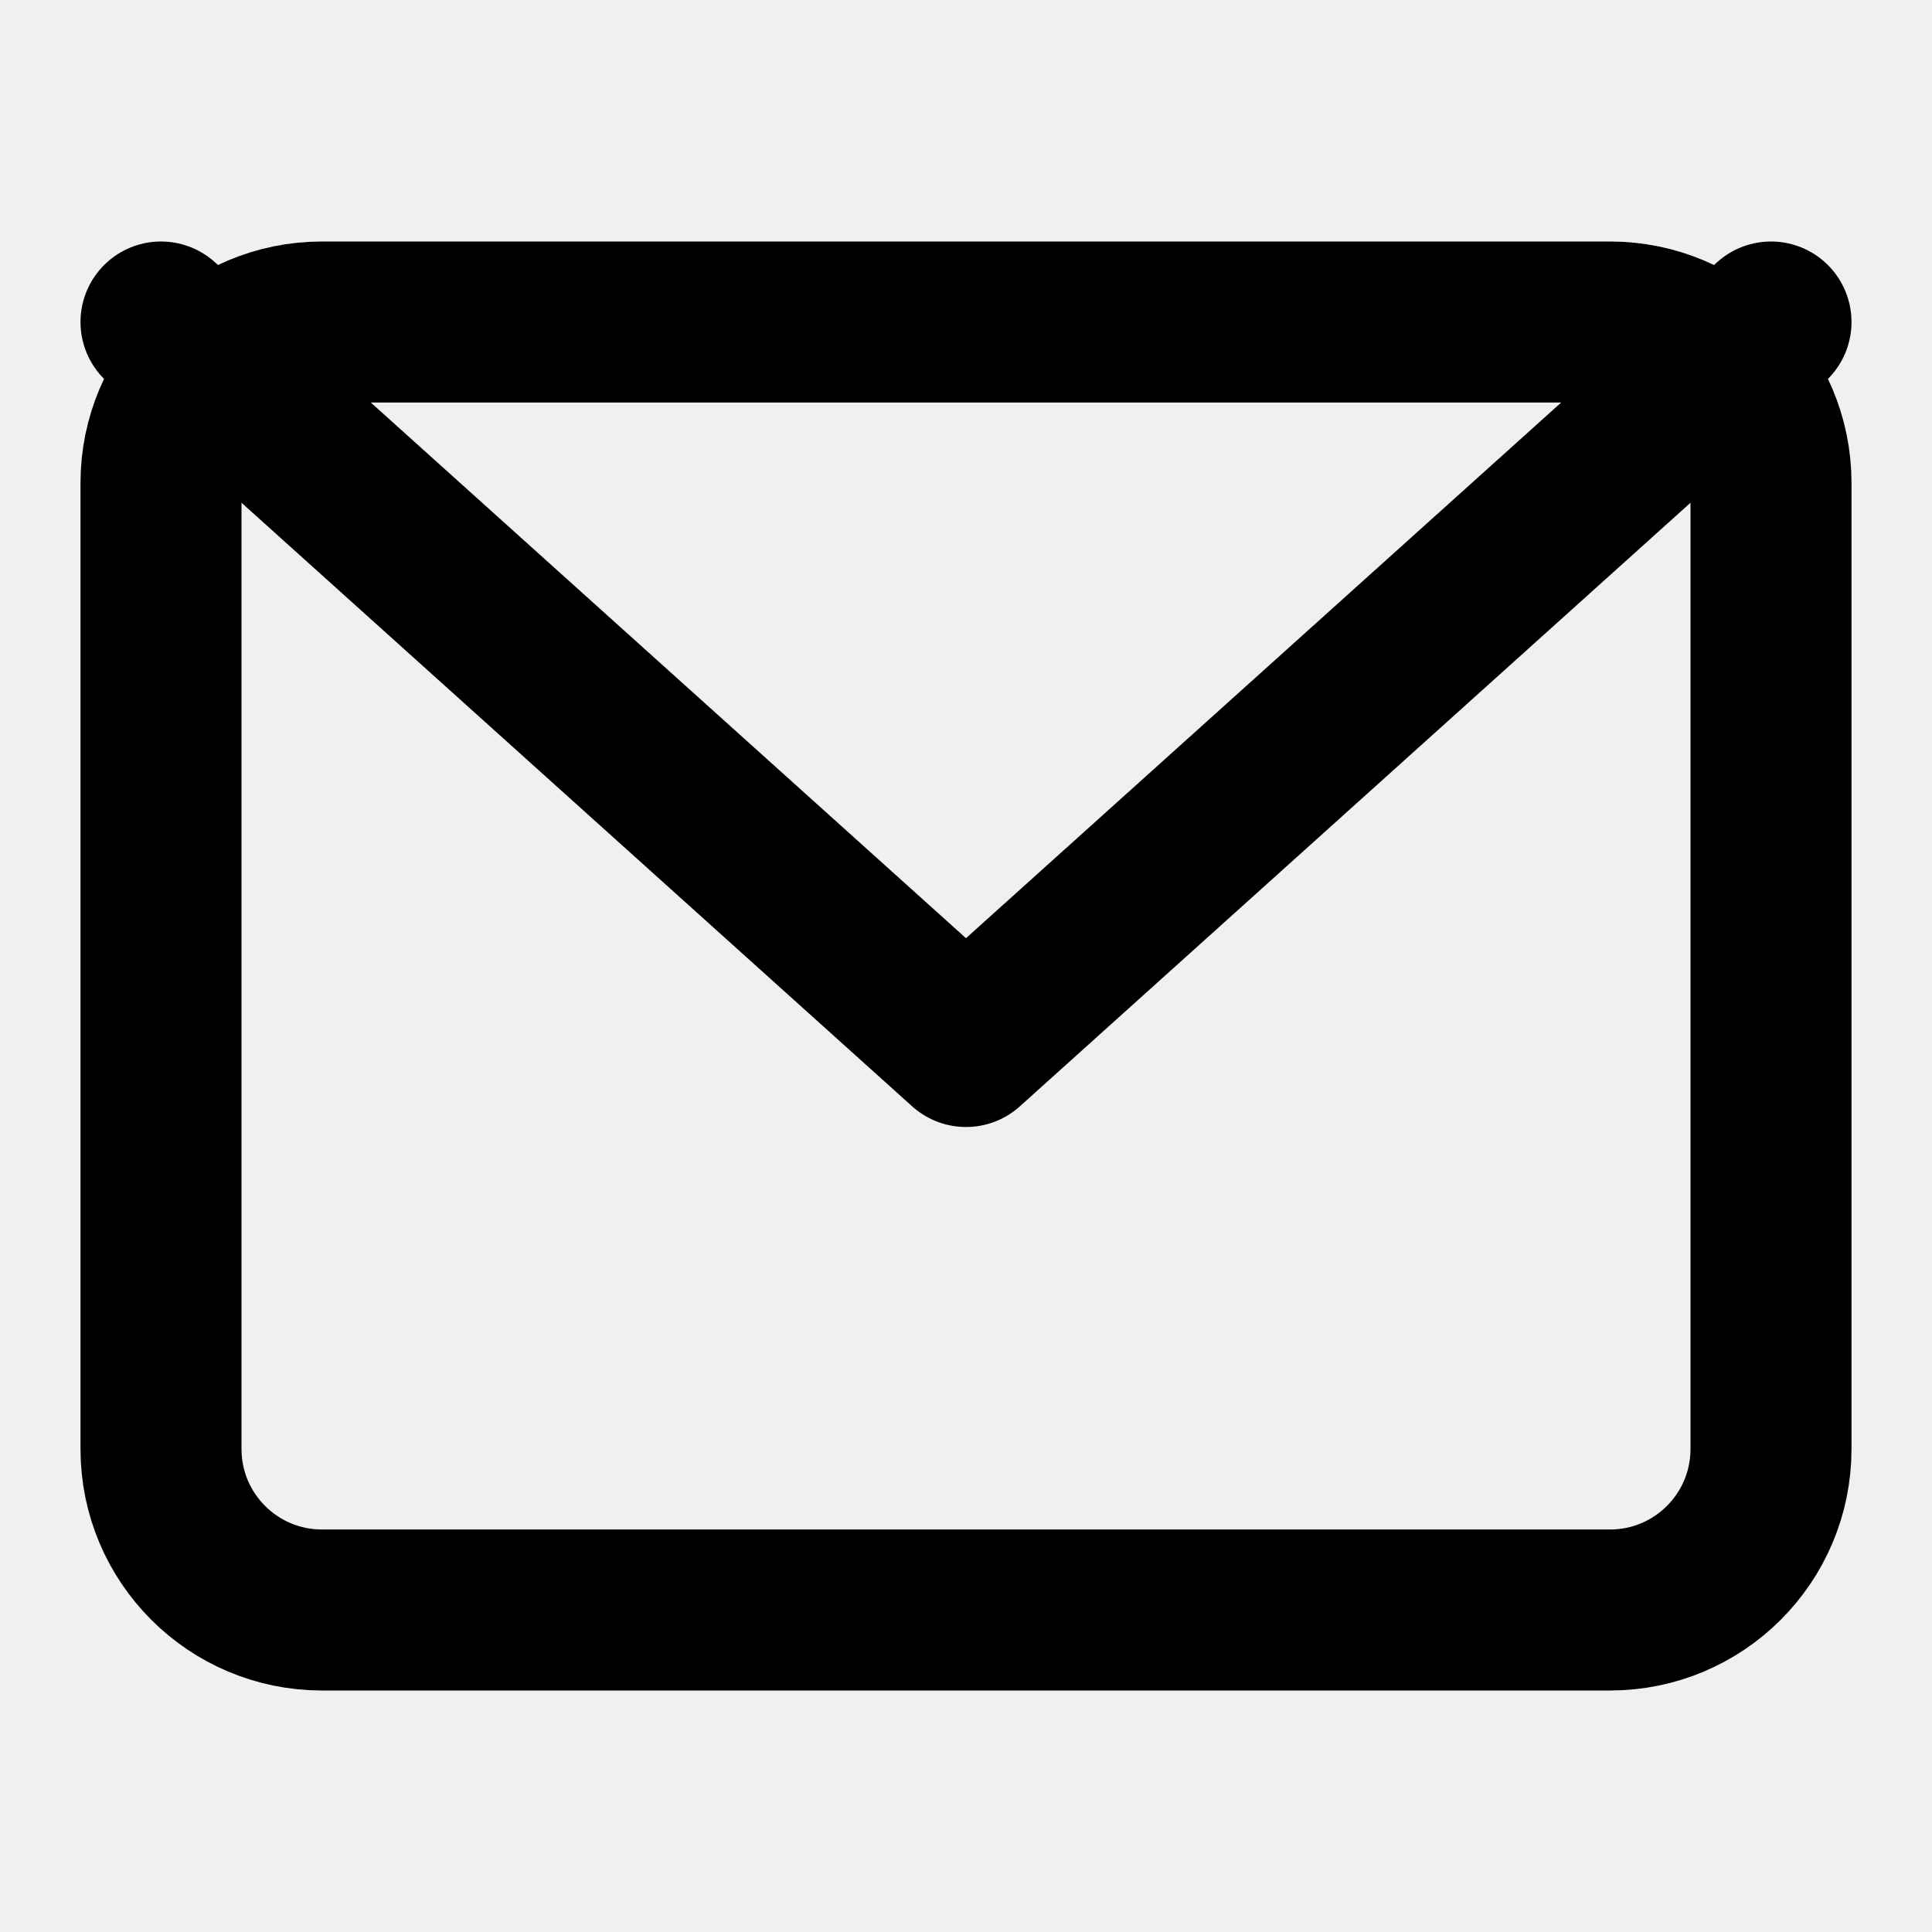
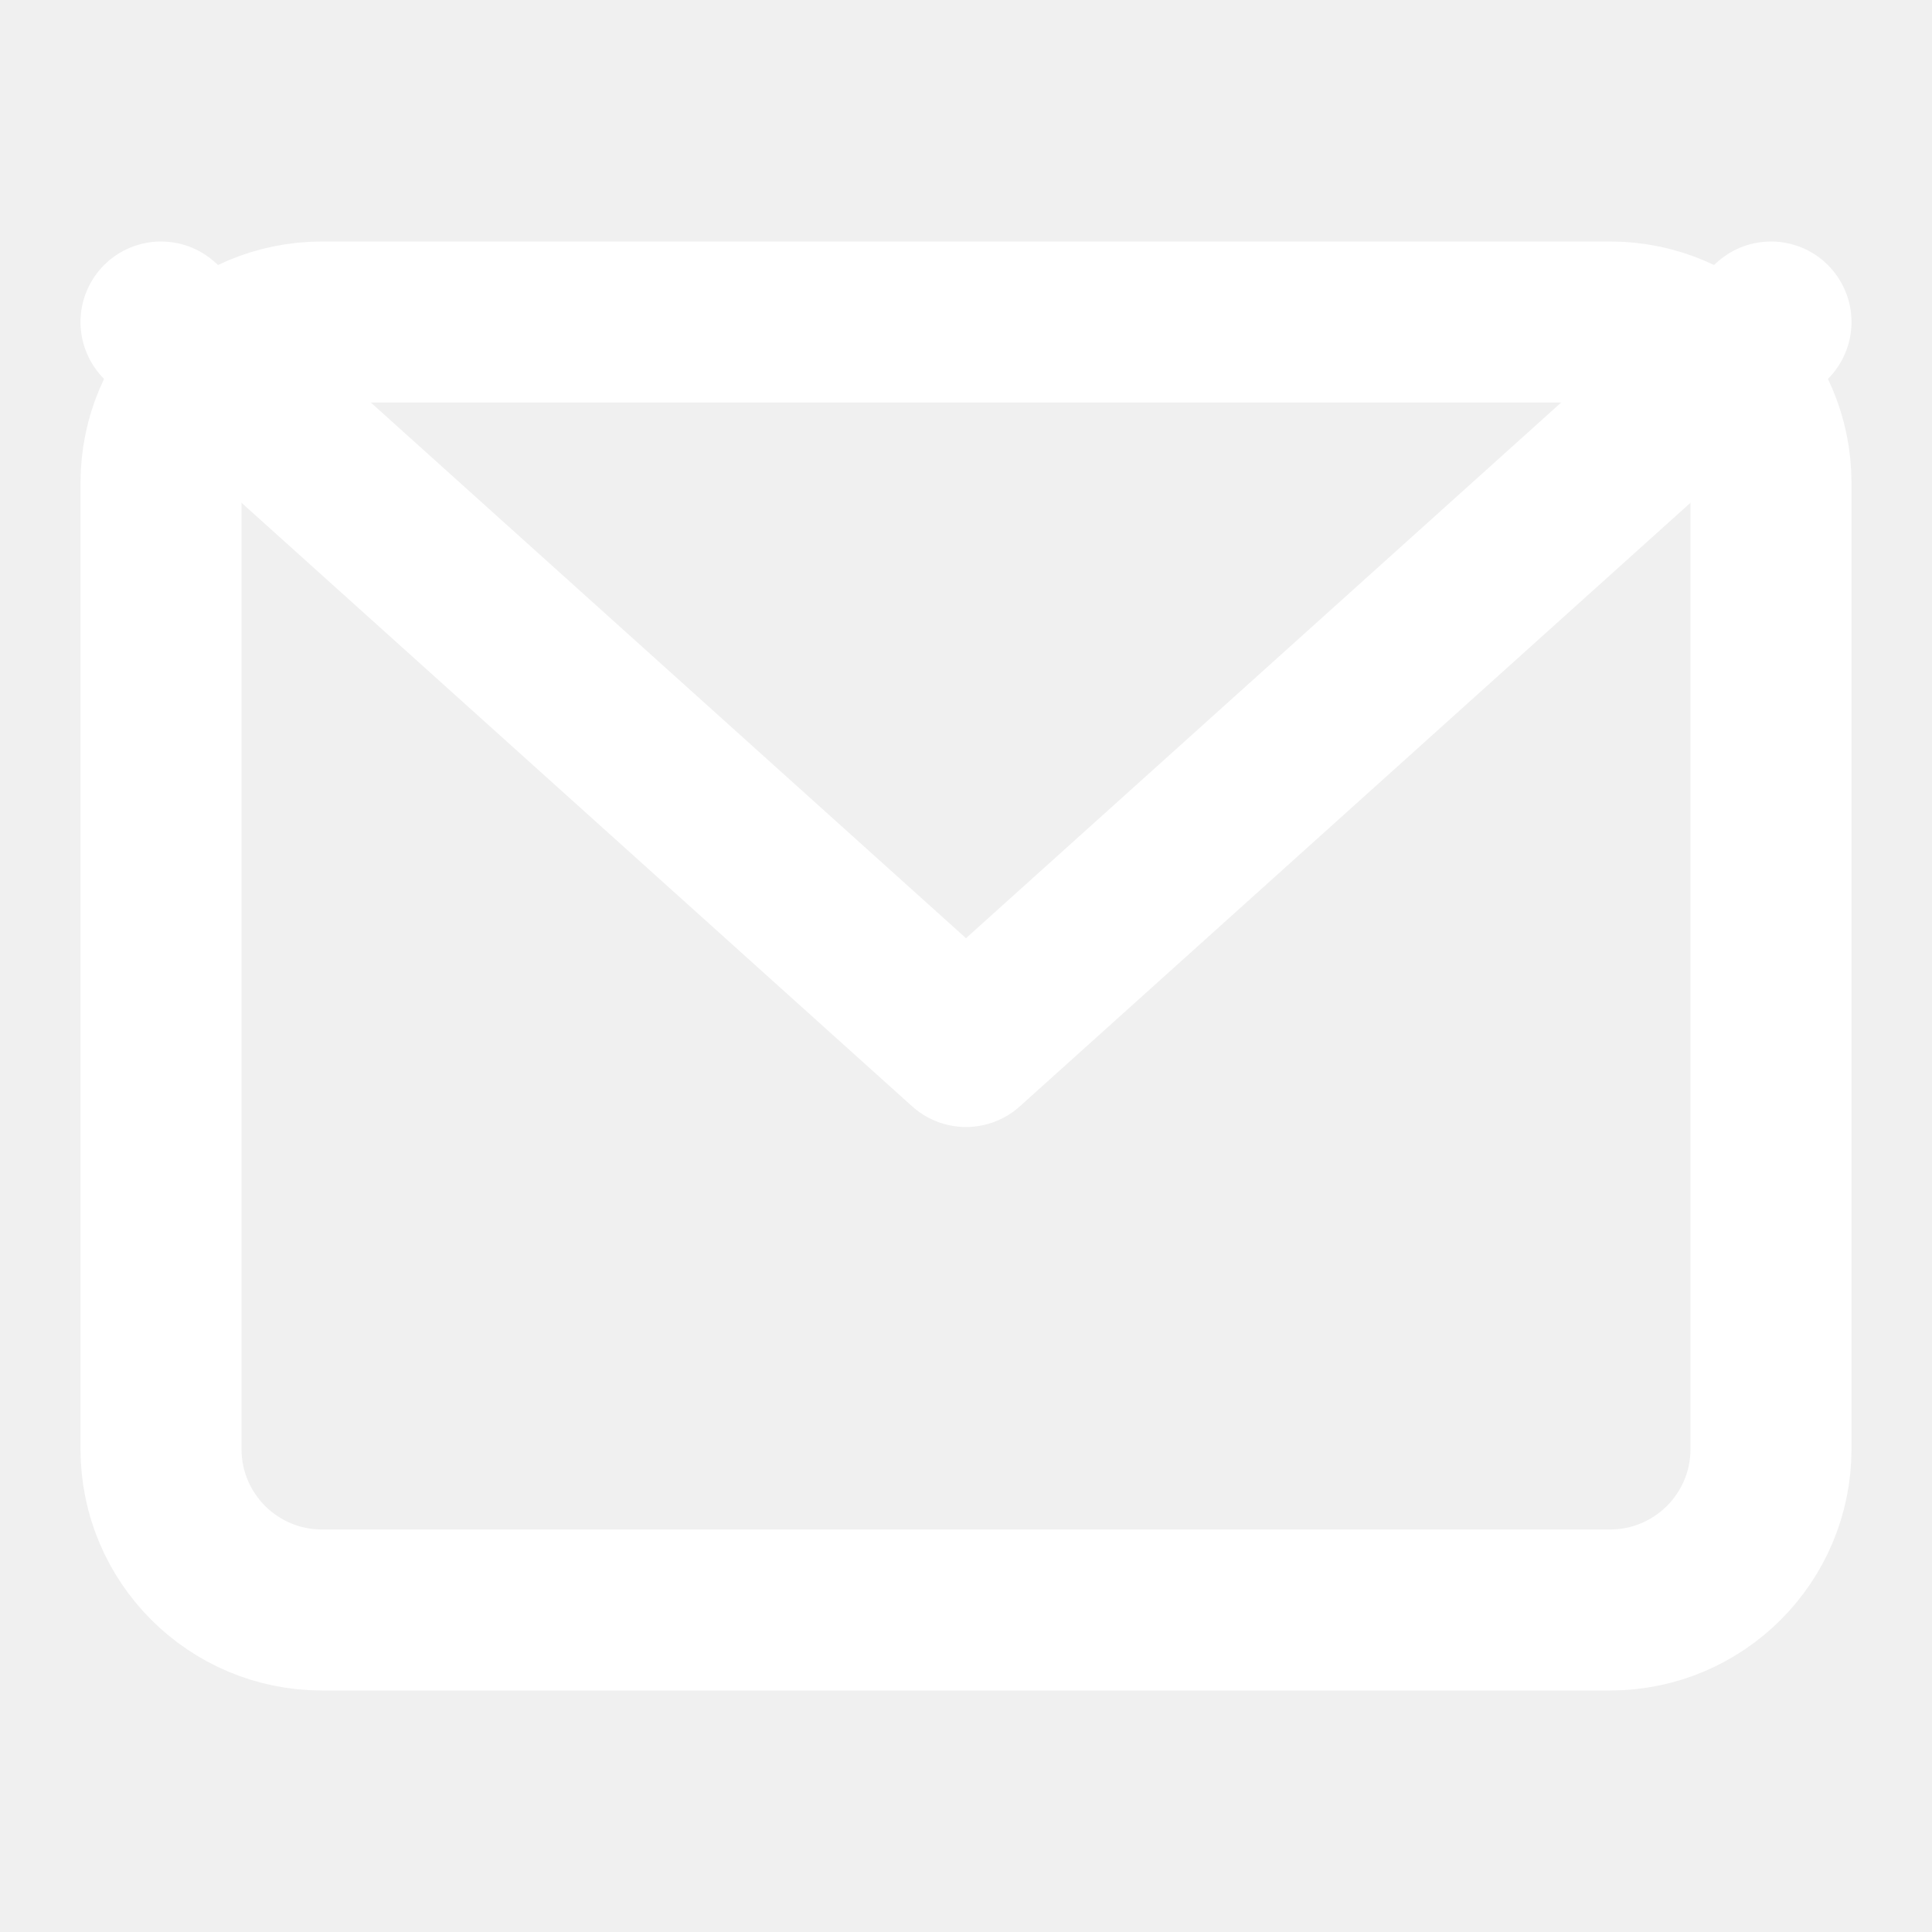
- <svg xmlns="http://www.w3.org/2000/svg" width="24" height="24" fill="none" stroke="currentColor" stroke-width="2" stroke-linecap="round" stroke-linejoin="round" class="email-icon">
+ <svg xmlns="http://www.w3.org/2000/svg" width="24" height="24" fill="none" stroke="white" stroke-width="2" stroke-linecap="round" stroke-linejoin="round" class="email-icon">
  <rect x="2" y="4" width="20" height="16" rx="2" ry="2" />
  <polyline points="2,4 12,13 22,4" />
</svg>
